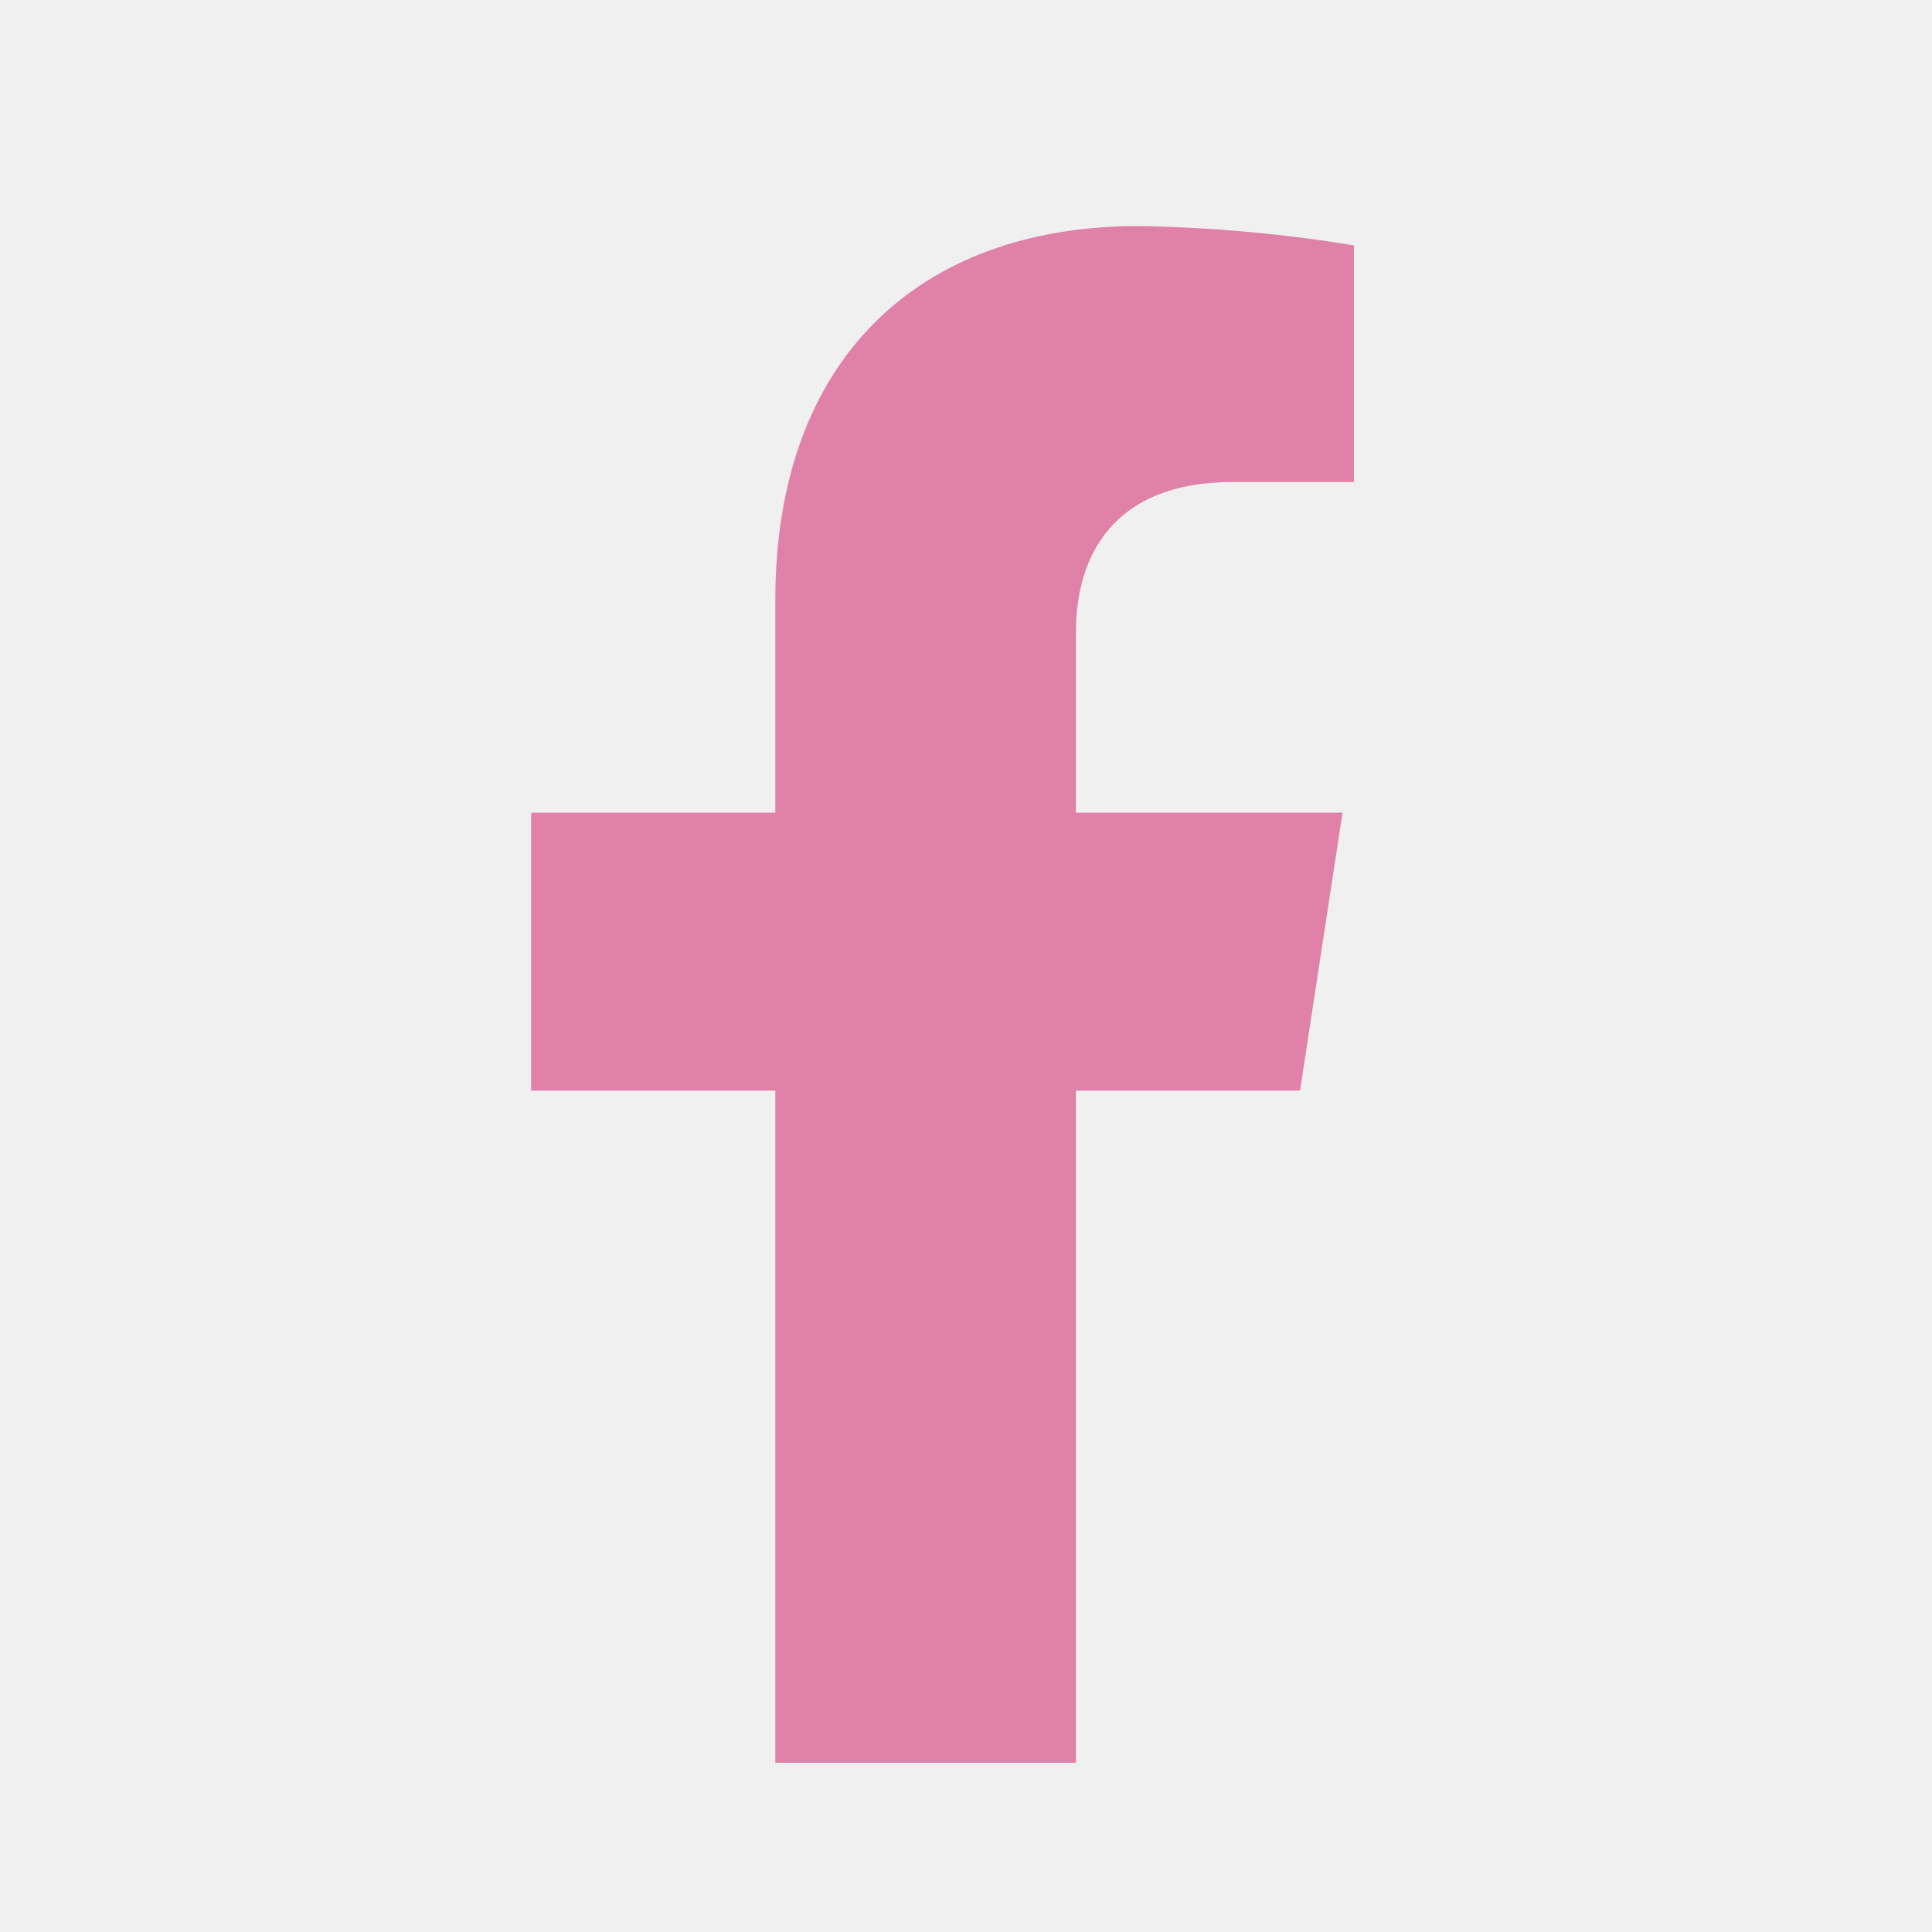
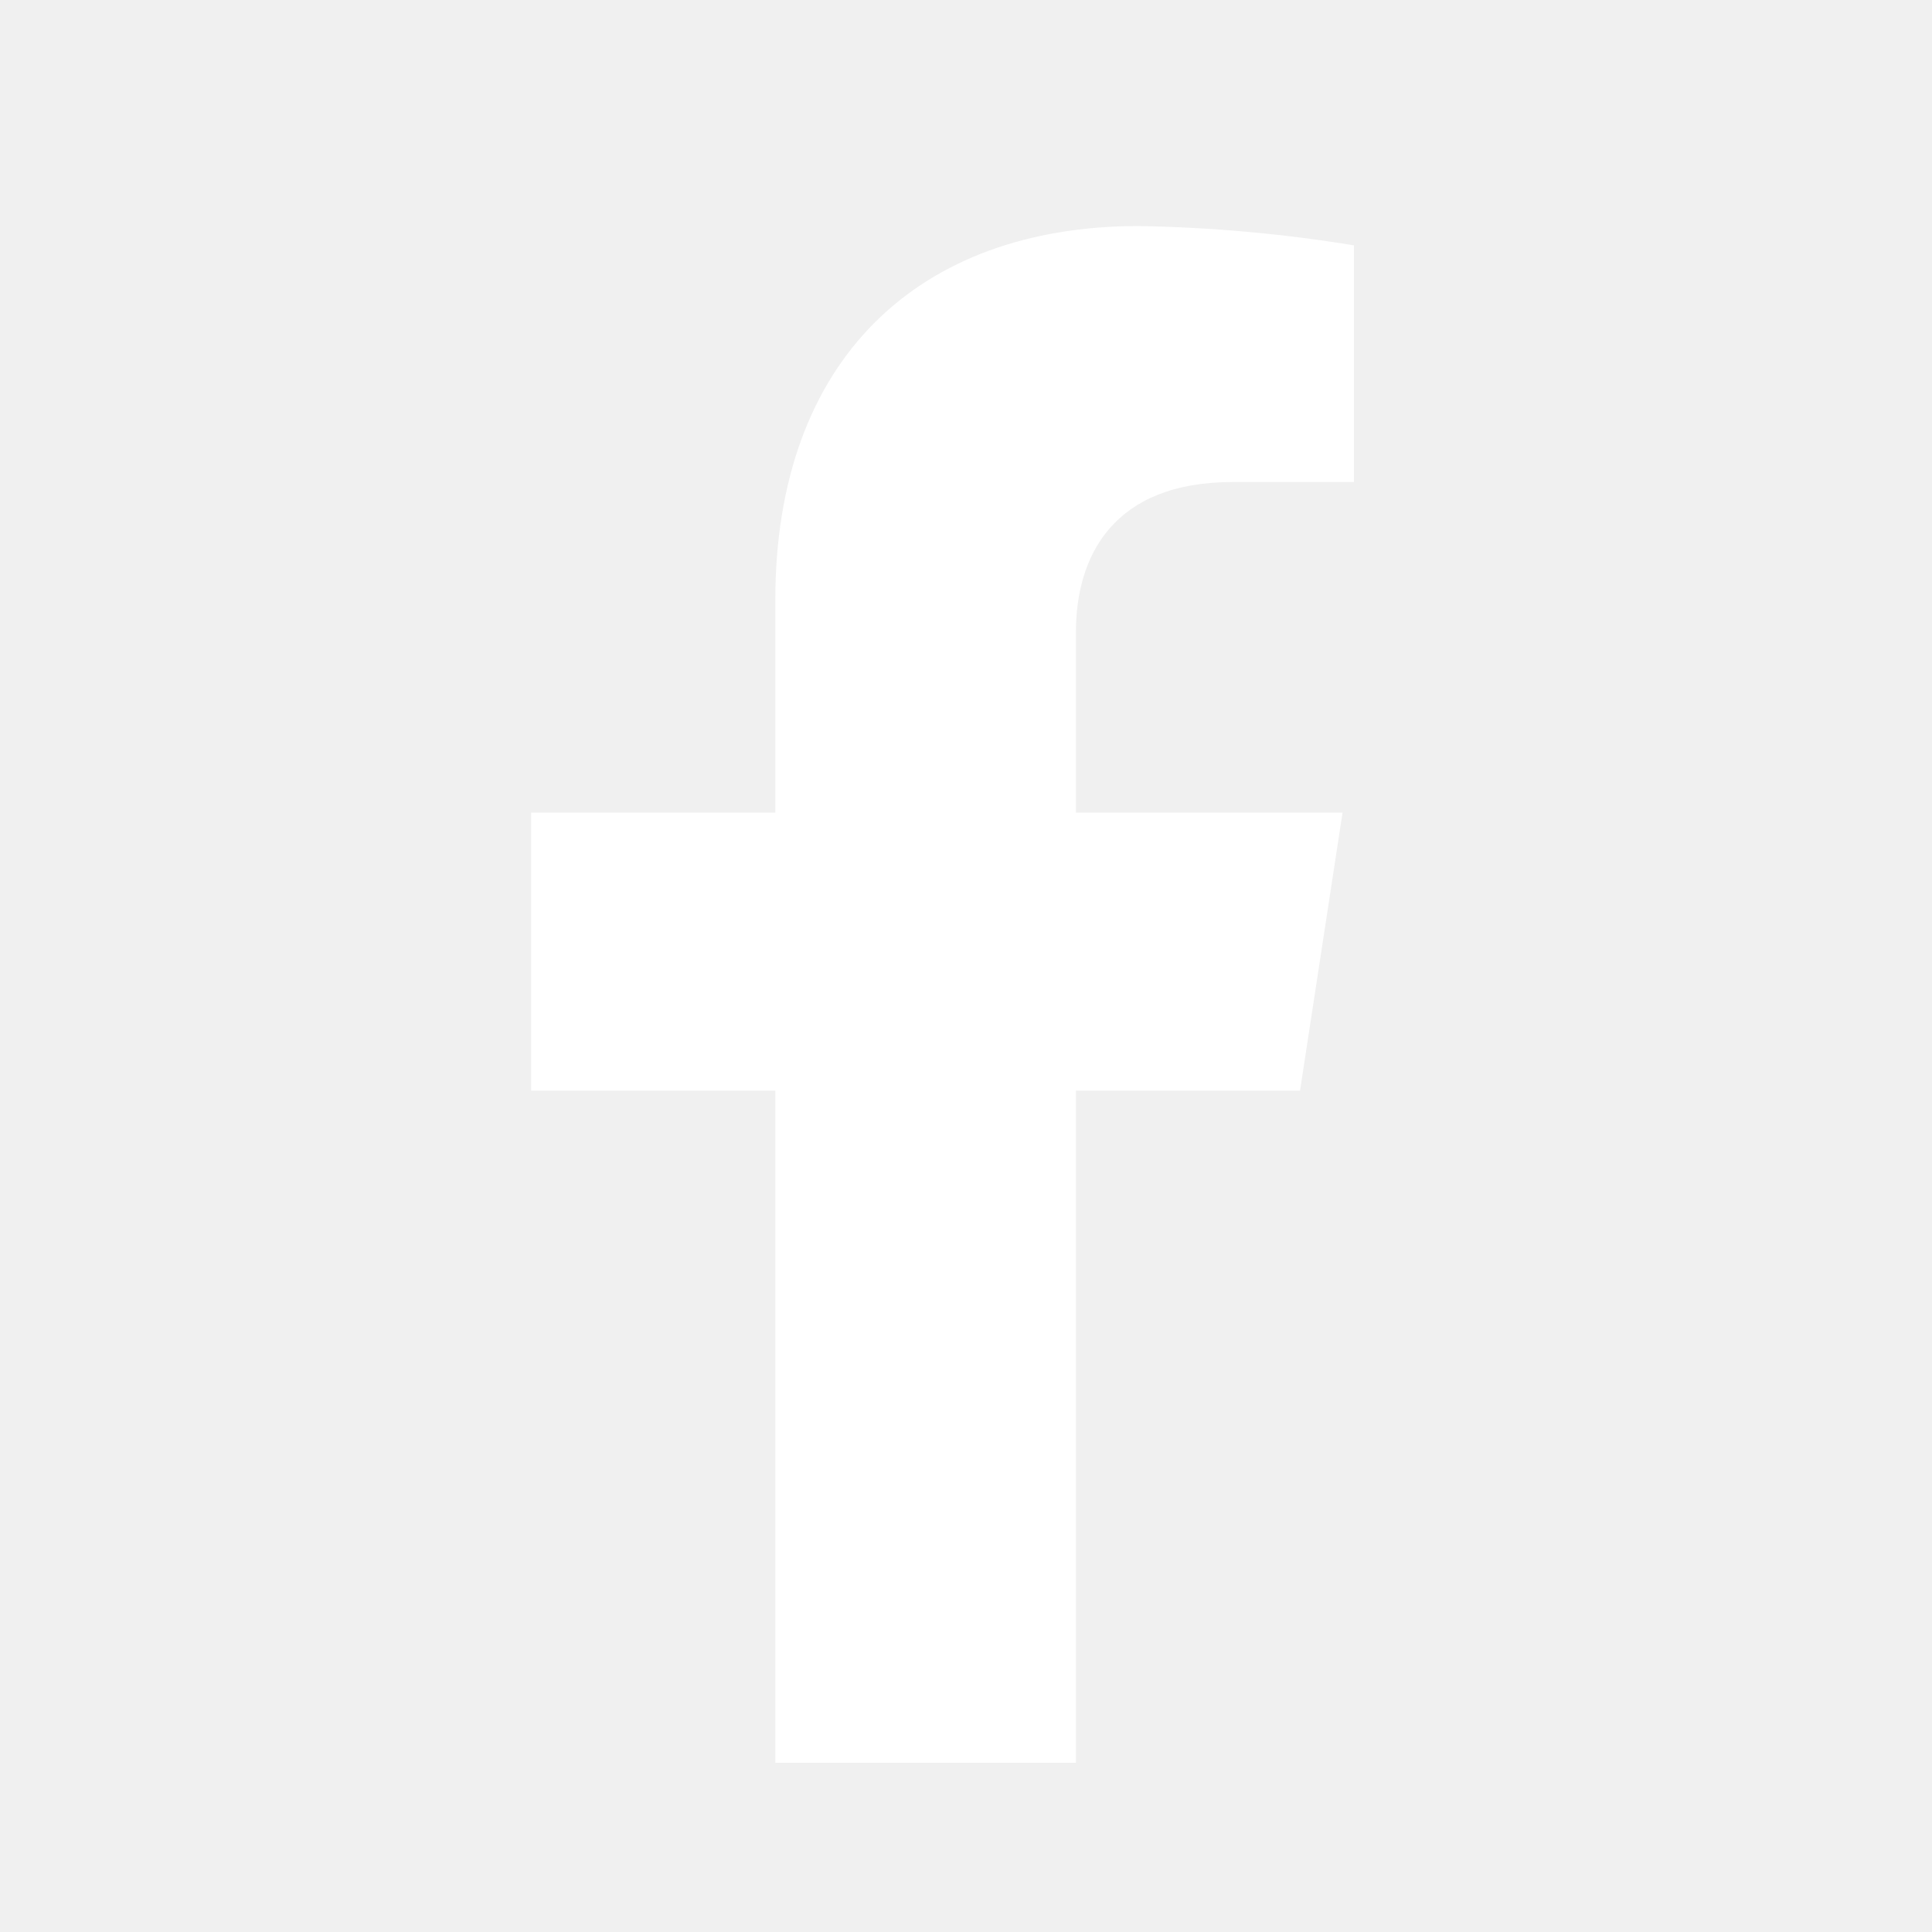
<svg xmlns="http://www.w3.org/2000/svg" viewBox="0 0 100 100">
-   <path d="M67.29 56.45l2.2-14.39h-13.8v-9.34c0-3.93 1.92-7.77 8.11-7.77h6.28V12.7a76.81 76.81 0 00-11.15-1c-11.37 0-18.8 6.89-18.8 19.36v11H27.49v14.39h12.64v34.79h15.56V56.45z" fill="#e082a8" />
+   <path d="M67.29 56.45l2.2-14.39h-13.8v-9.34c0-3.93 1.92-7.77 8.11-7.77h6.28V12.7a76.81 76.81 0 00-11.15-1c-11.37 0-18.8 6.89-18.8 19.36v11H27.49v14.39h12.64v34.79h15.56V56.45z" fill="#fff" />
</svg>
